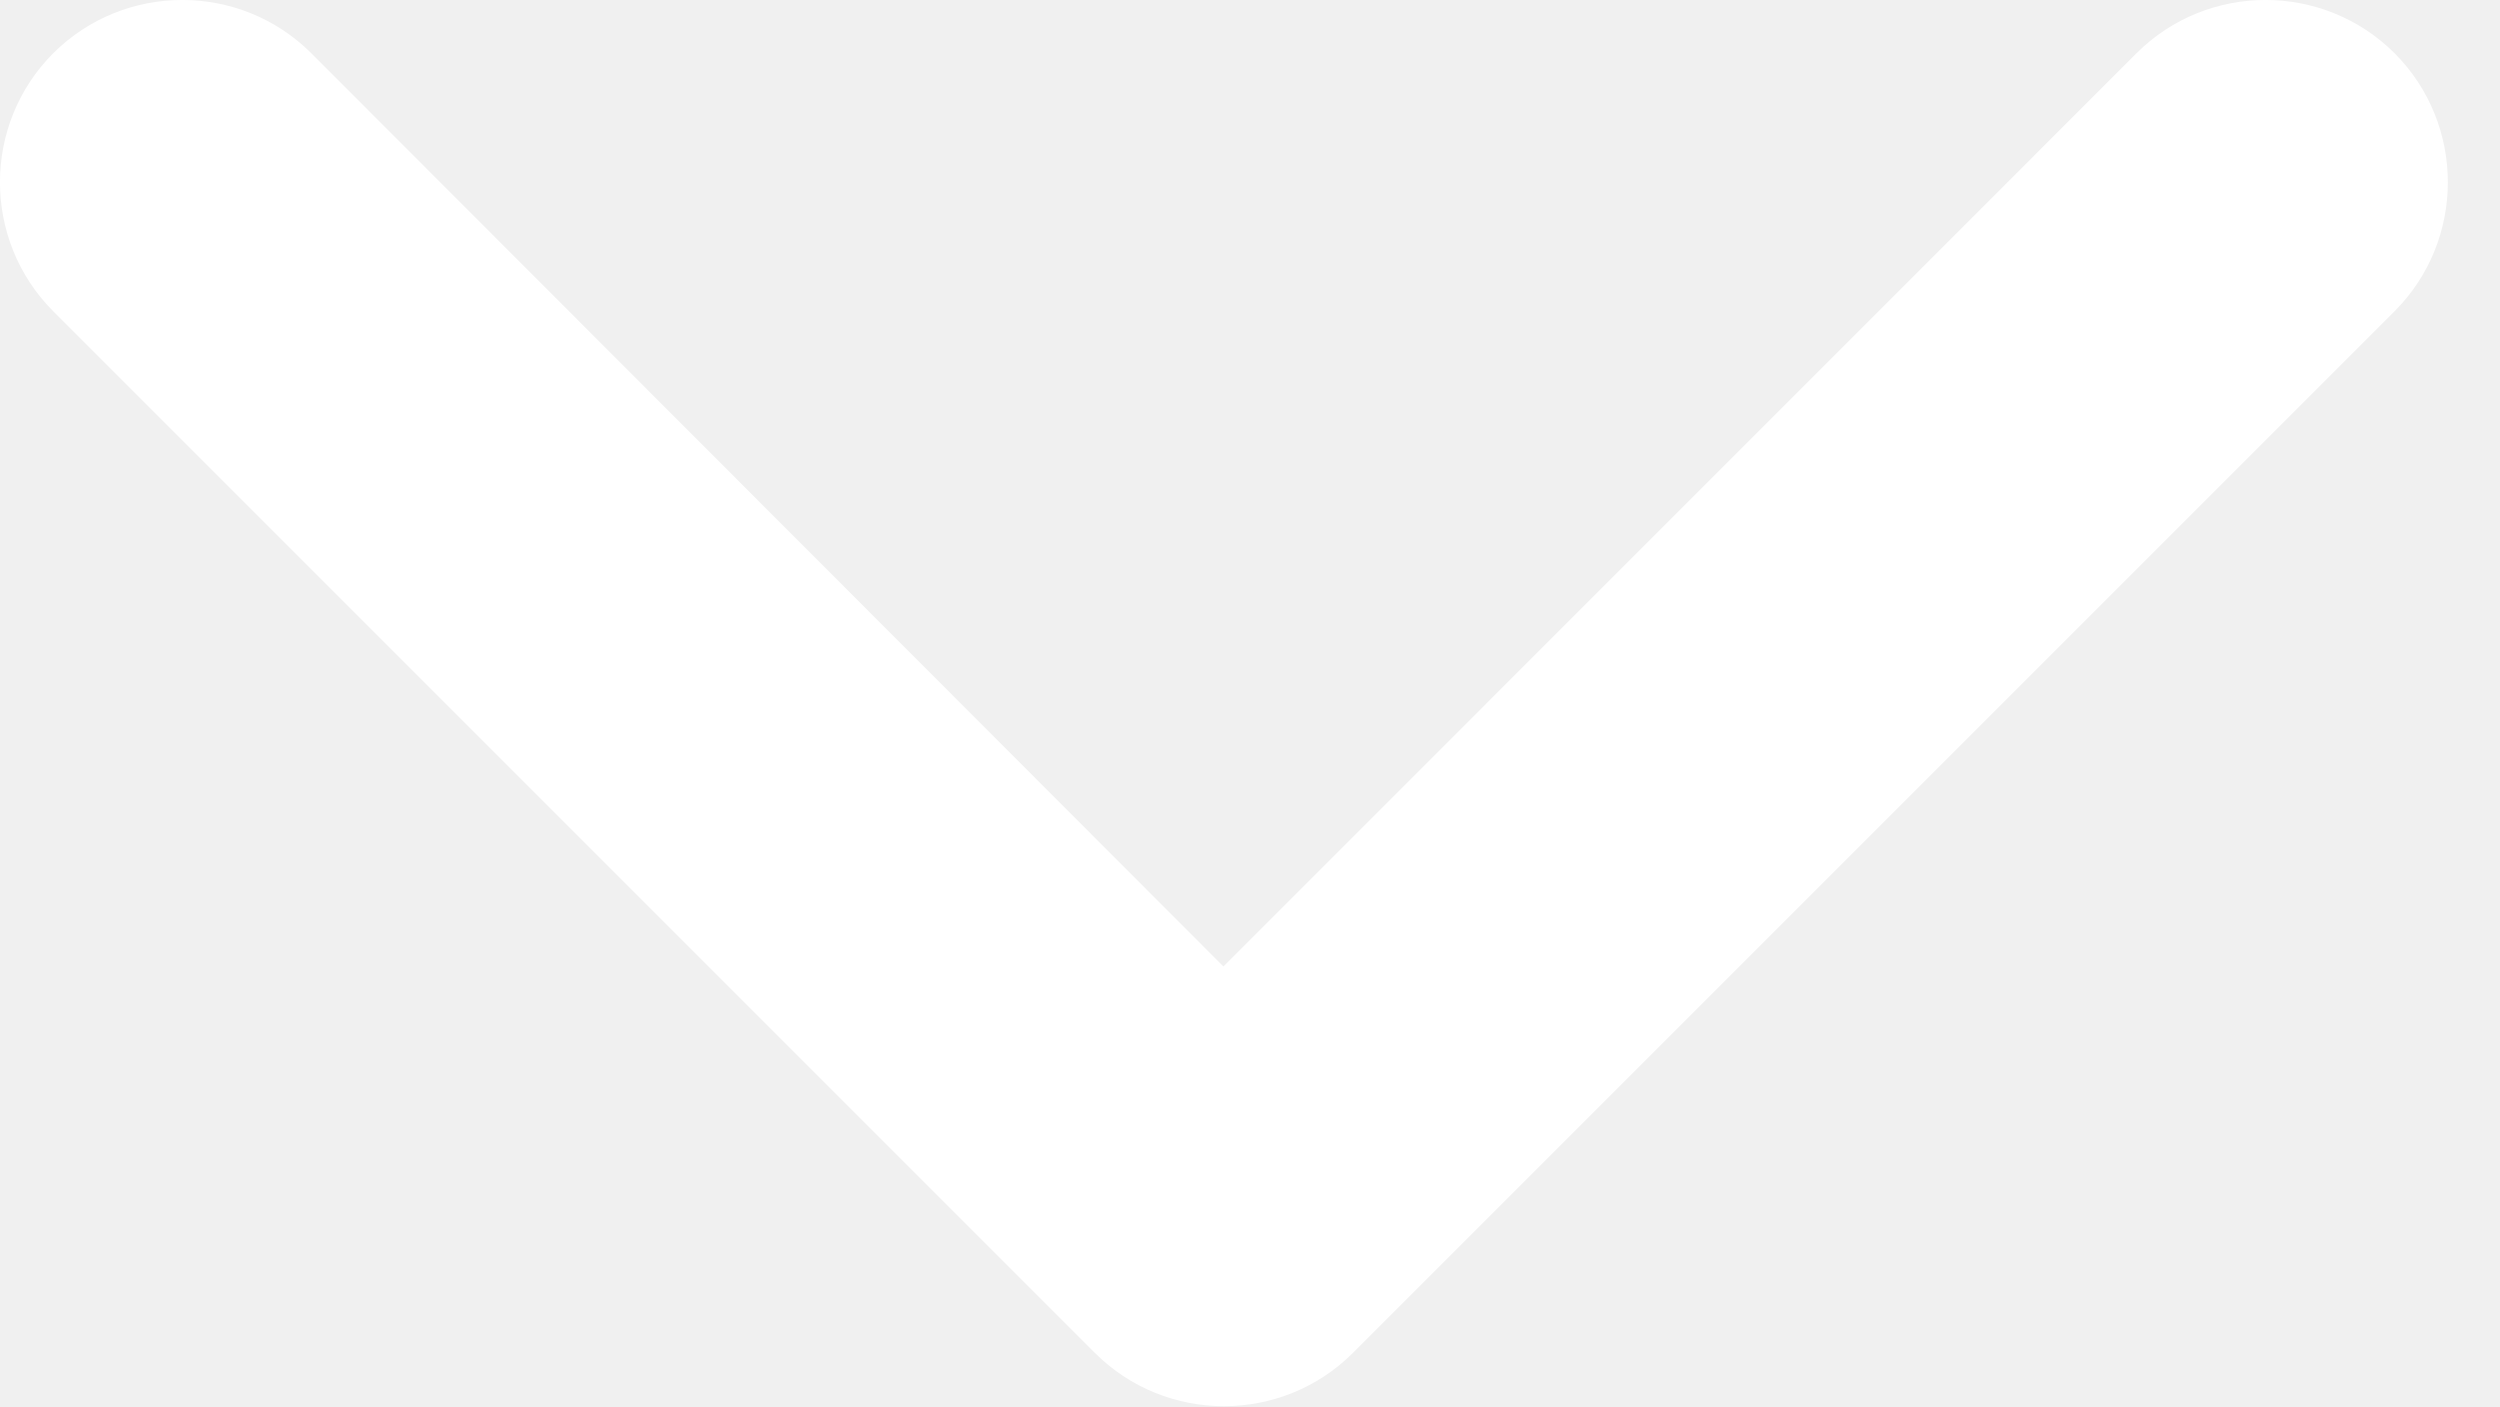
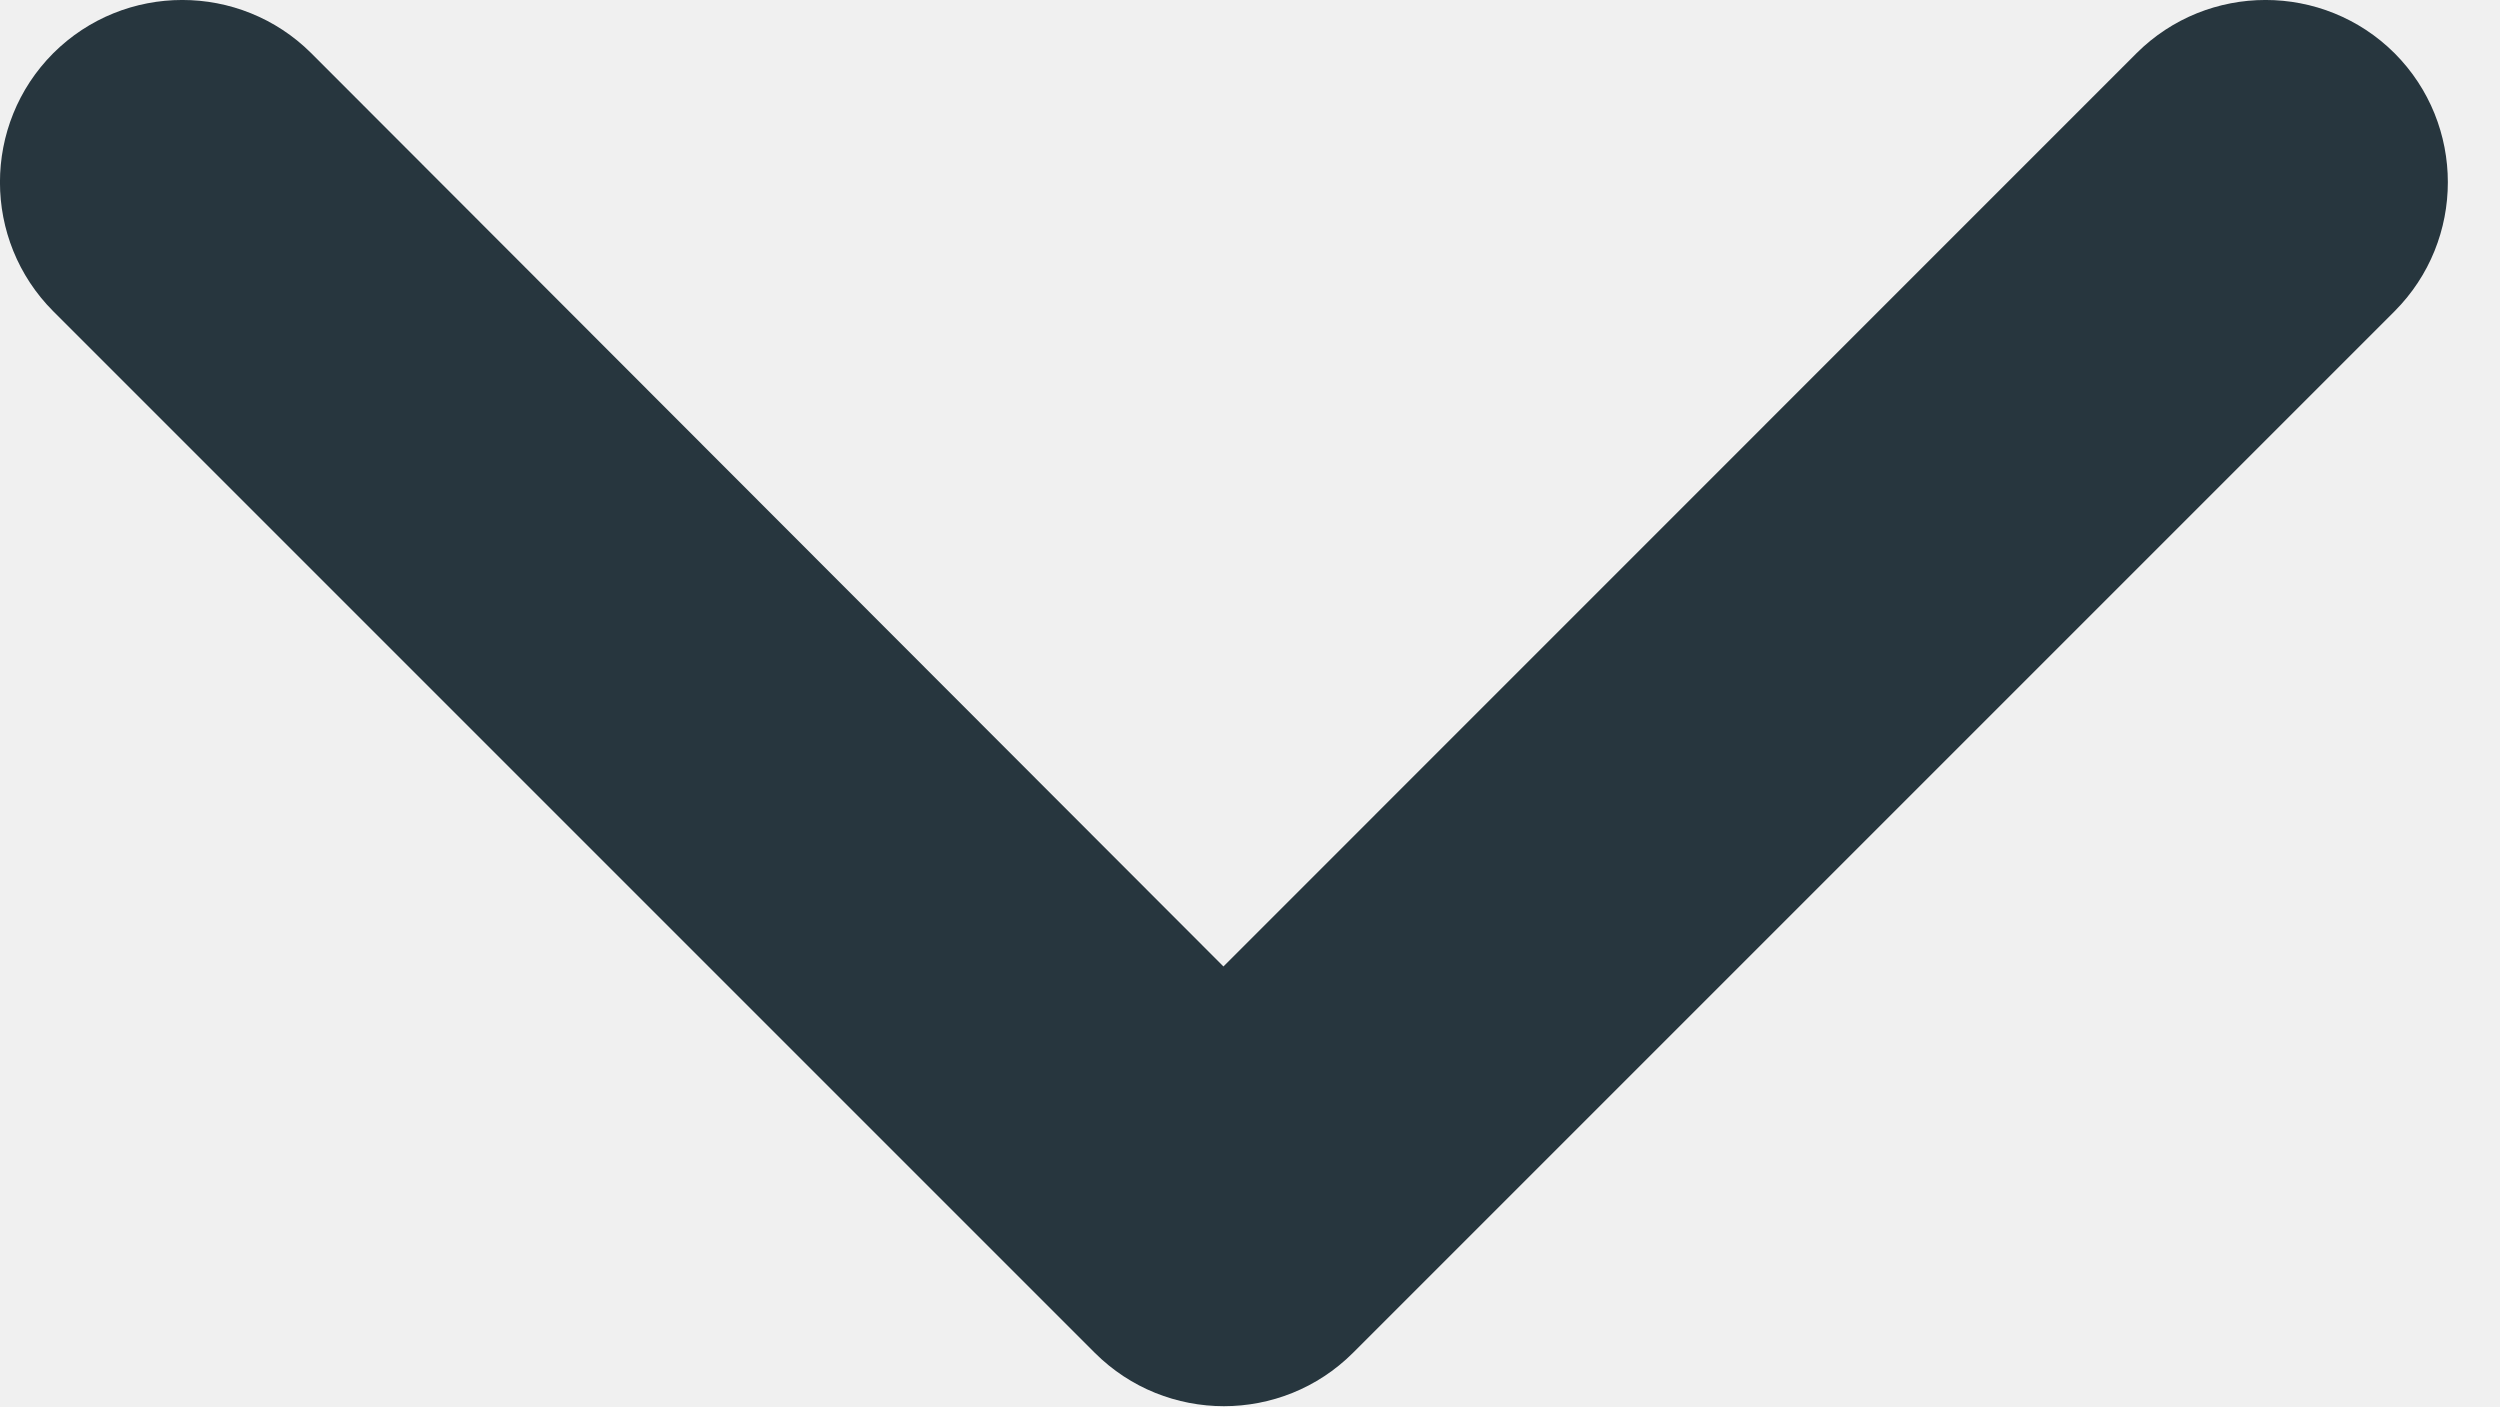
<svg xmlns="http://www.w3.org/2000/svg" width="16px" height="9px" viewBox="0 0 16 9" version="1.1">
  <defs />
  <g id="Symbols" stroke="none" stroke-width="1" fill="none" fill-rule="evenodd">
-     <g id="Experiment-/-Header-parts-/-Auth-/-Logged-in" transform="translate(-196, -23)" fill="#FFFFFF" fill-rule="nonzero">
+     <g id="Experiment-/-Header-parts-/-Auth-/-Logged-in" transform="translate(-196, -23)" fill="#27363E" fill-rule="nonzero">
      <g id="Auth-log-in">
        <path d="M209.674,31.659 C210.13,32.113 210.869,32.113 211.325,31.659 C211.78,31.203 211.78,30.463 211.325,30.007 L204.659,23.341 C204.203,22.886 203.463,22.886 203.007,23.341 L196.341,30.007 C195.886,30.463 195.886,31.203 196.341,31.659 C196.797,32.113 197.536,32.113 197.992,31.659 L203.836,25.814 L209.674,31.659 Z" id="Shape" transform="translate(203.833, 27.49967) rotate(180) translate(-203.833, -27.49967) " />
      </g>
    </g>
  </g>
</svg>
